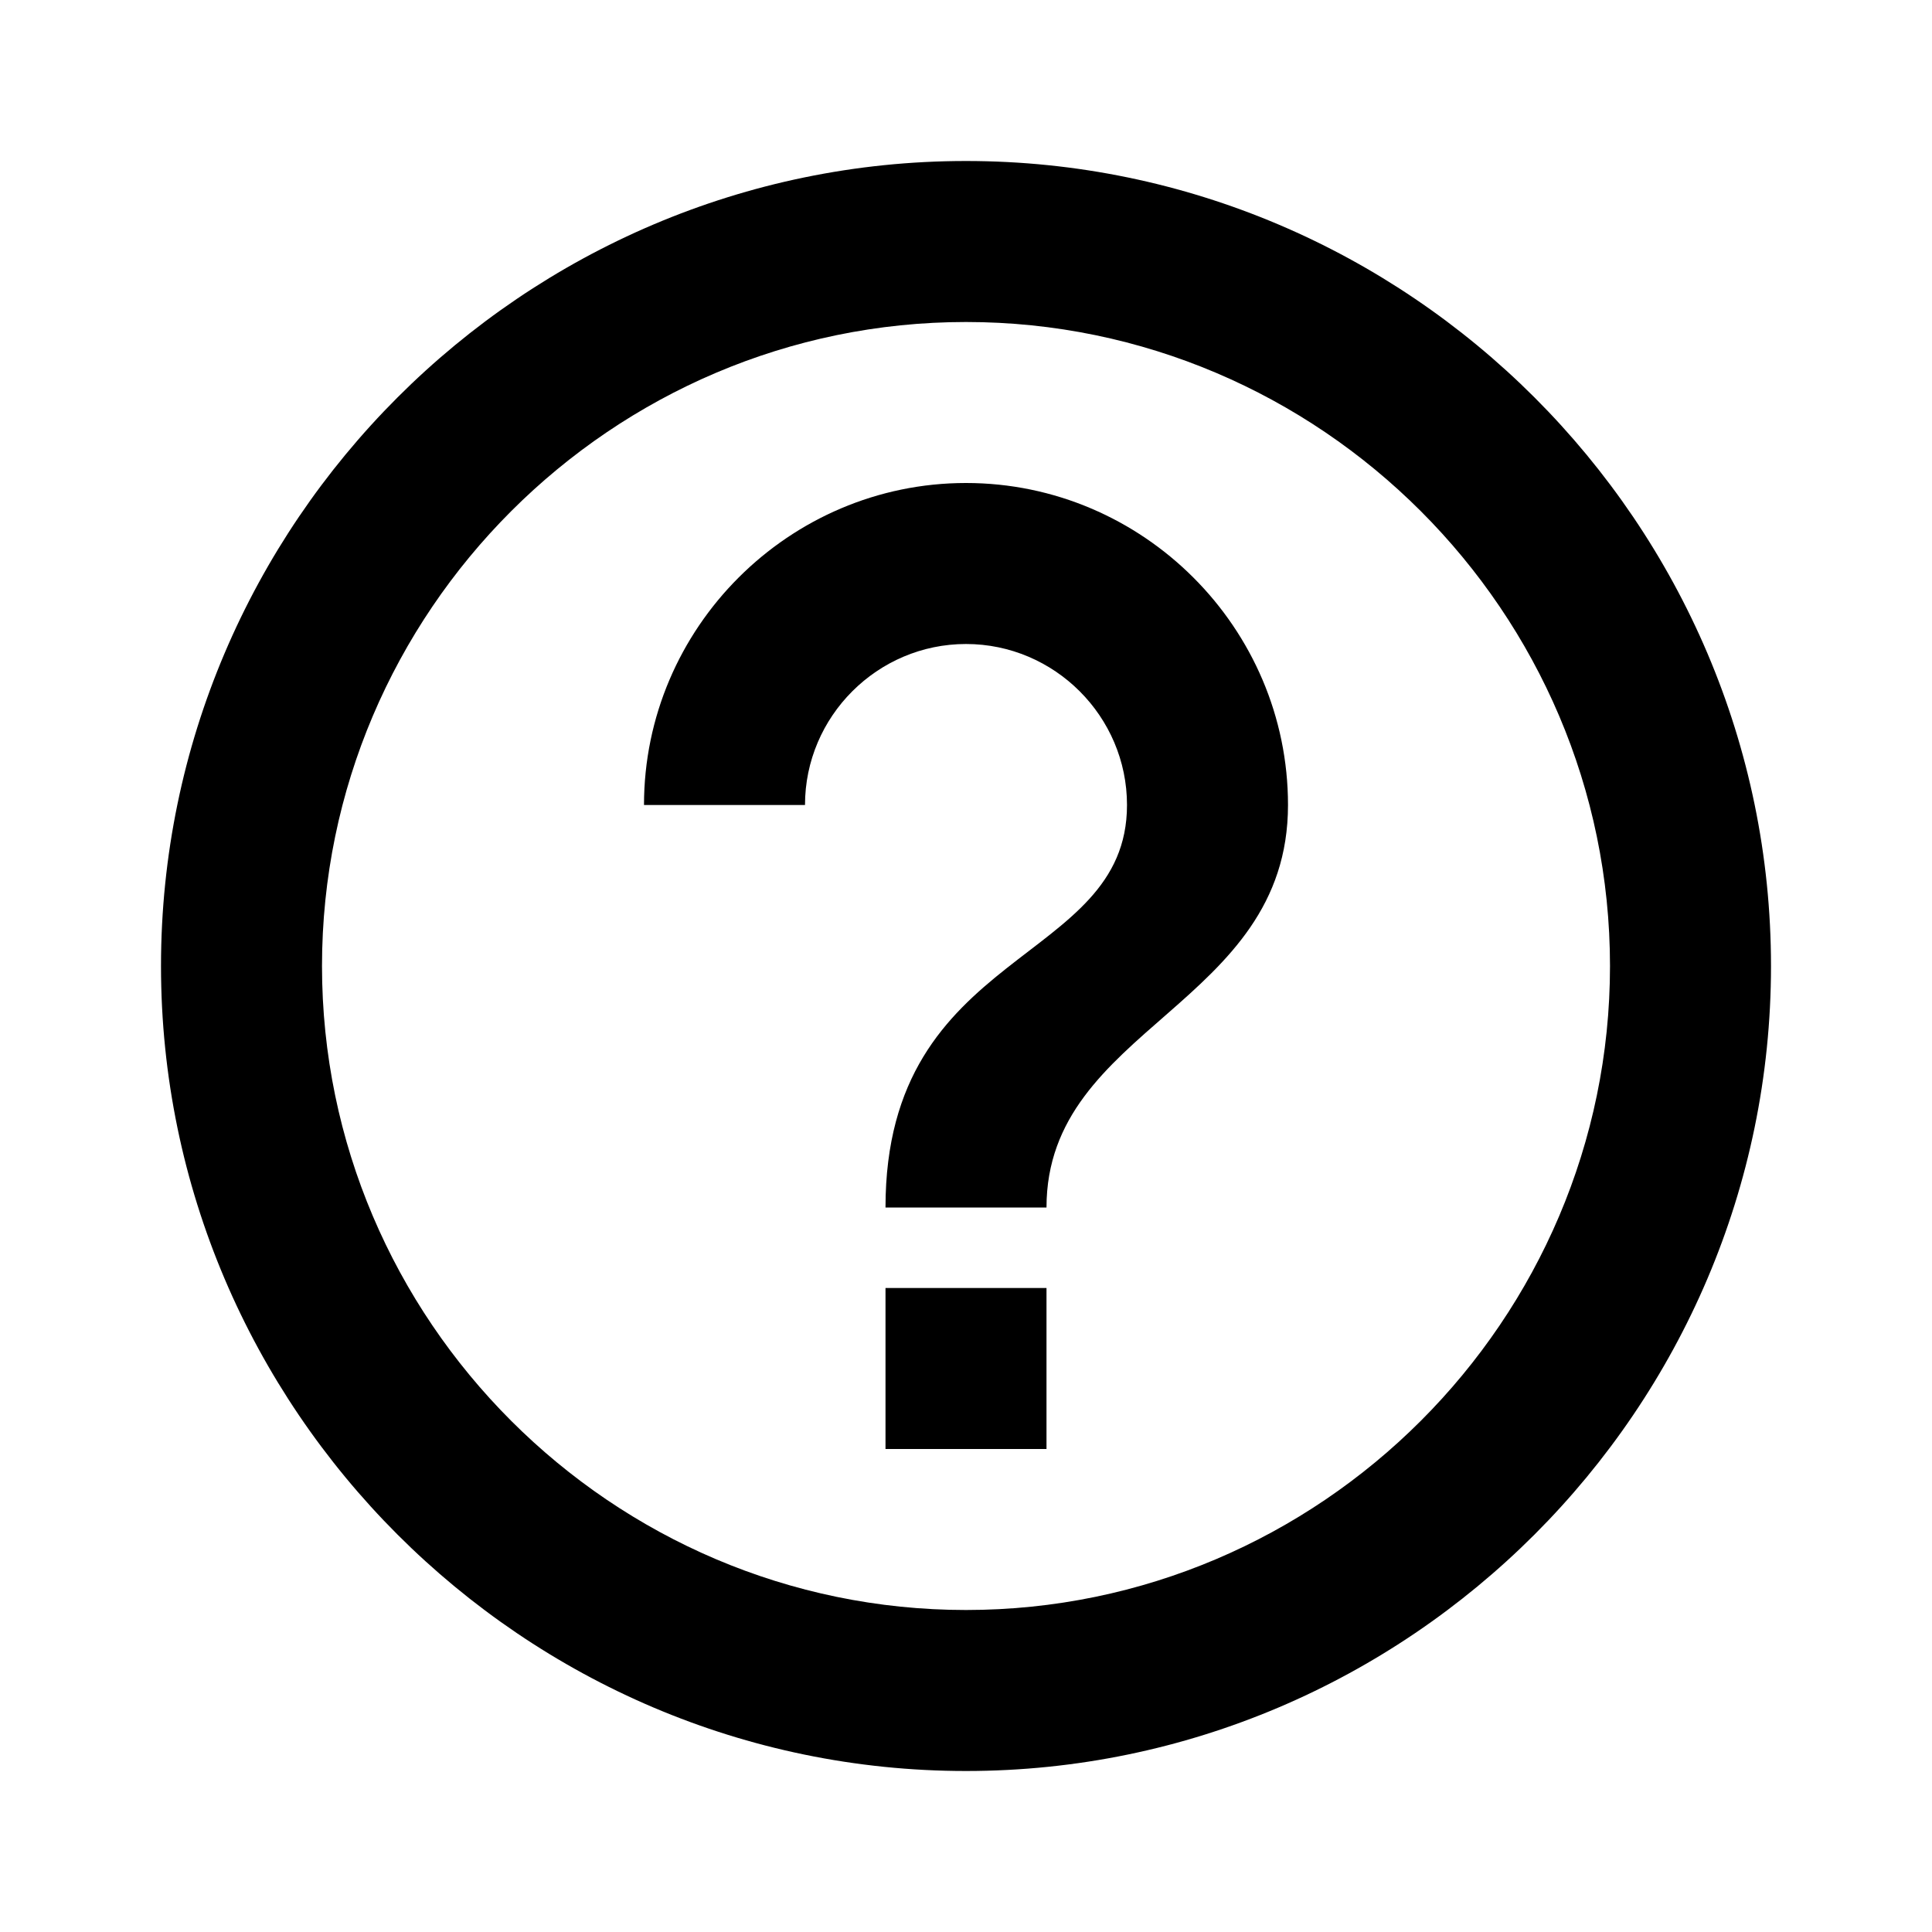
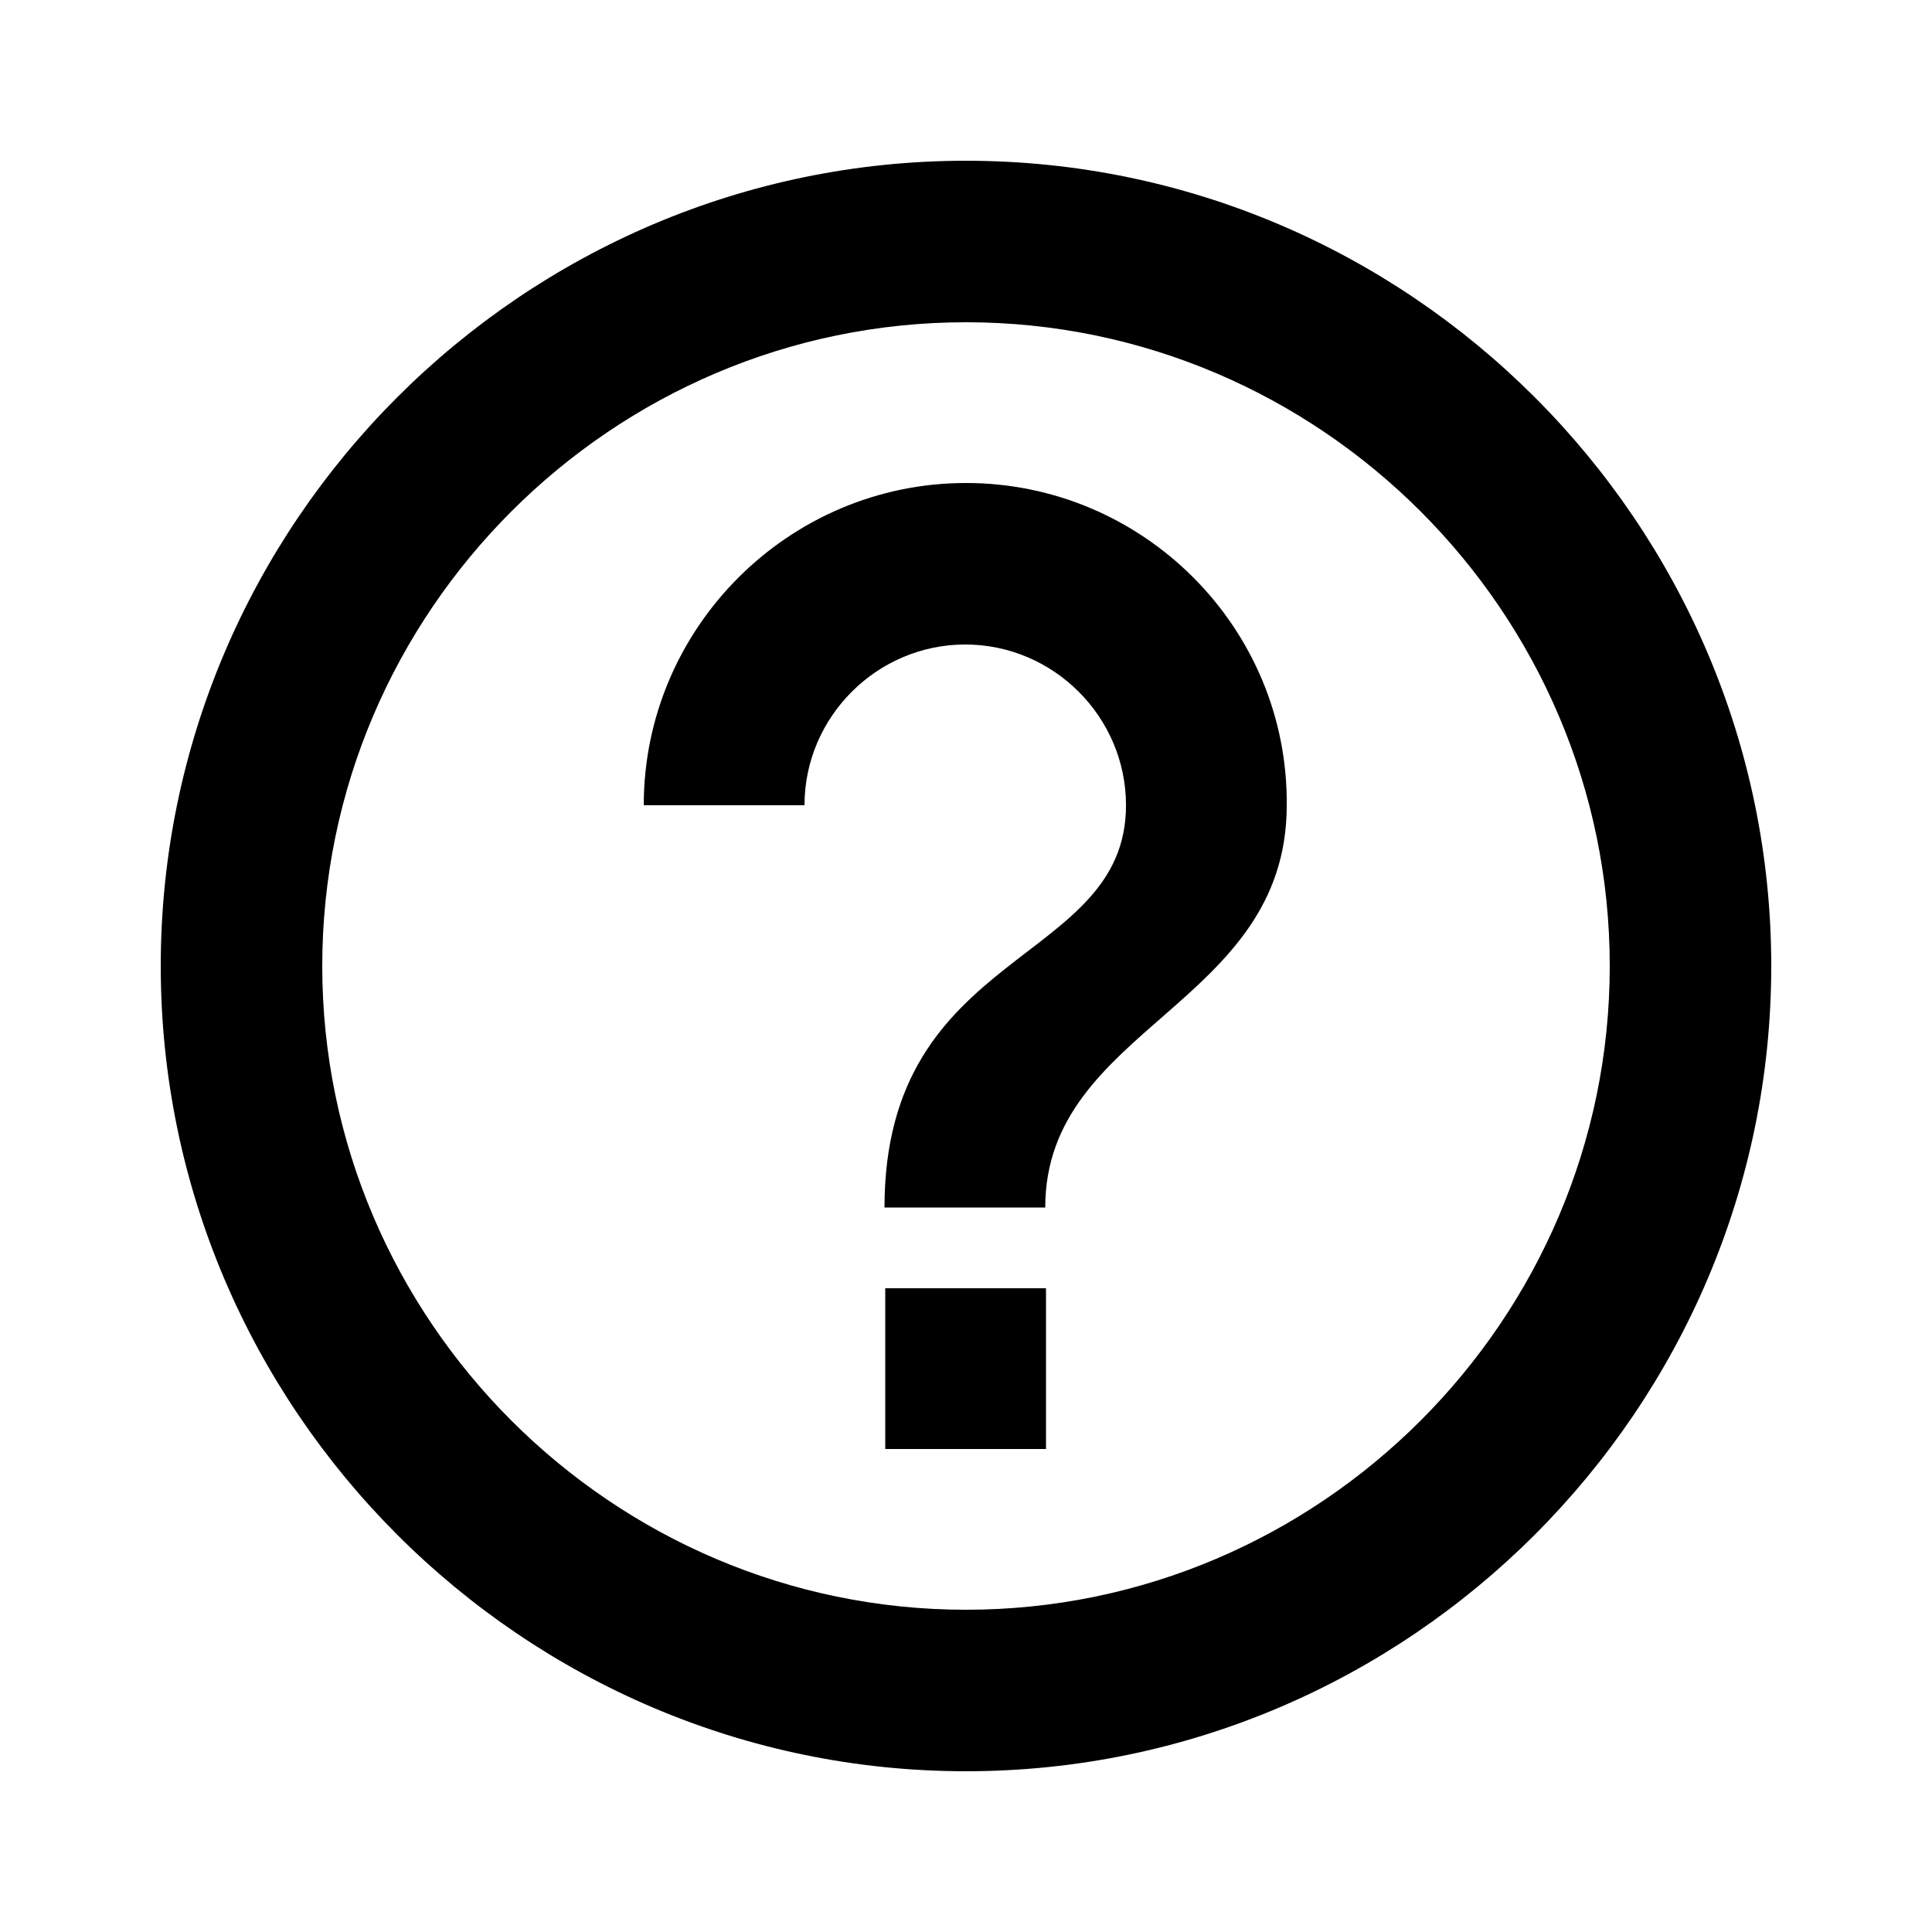
- <svg xmlns="http://www.w3.org/2000/svg" version="1.1" id="图层_1" x="0px" y="0px" viewBox="0 0 48 48" style="enable-background:new 0 0 48 48;" xml:space="preserve">
+ <svg xmlns="http://www.w3.org/2000/svg" version="1.1" id="图层_1" x="0px" y="0px" viewBox="0 0 256 256" style="enable-background:new 0 0 256 256;" xml:space="preserve">
  <style type="text/css">
	.st0{fill:none;}
</style>
-   <path class="st0" d="M0,0h48v48H0V0z" />
-   <path d="M22,36h4v-4h-4V36z M24,4C13,4,4,13,4,24s9,20,20,20s20-9,20-20S35,4,24,4z M24,40c-8.8,0-16-7.2-16-16S15.2,8,24,8  s16,7.2,16,16S32.8,40,24,40z M24,12c-4.4,0-8,3.6-8,8h4c0-2.2,1.8-4,4-4s4,1.8,4,4c0,4-6,3.5-6,10h4c0-4.5,6-5,6-10  C32,15.6,28.4,12,24,12z" />
+   <path class="st0" d="M0,0h256v256H0V0z" />
+   <path d="M117.3,192h21.3v-21.3h-21.3V192z M128,21.3c-58.7,0-106.7,48-106.7,106.7s48,106.7,106.7,106.7s106.7-48,106.7-106.7  S186.7,21.3,128,21.3z M128,213.3c-46.9,0-85.3-38.4-85.3-85.3S81.1,42.7,128,42.7s85.3,38.4,85.3,85.3S174.9,213.3,128,213.3z   M128,64c-23.5,0-42.7,19.2-42.7,42.7h21.3c0-11.7,9.6-21.3,21.3-21.3s21.3,9.6,21.3,21.3c0,21.3-32,18.7-32,53.3h21.3  c0-24,32-26.7,32-53.3C170.7,83.2,151.5,64,128,64z" />
</svg>
